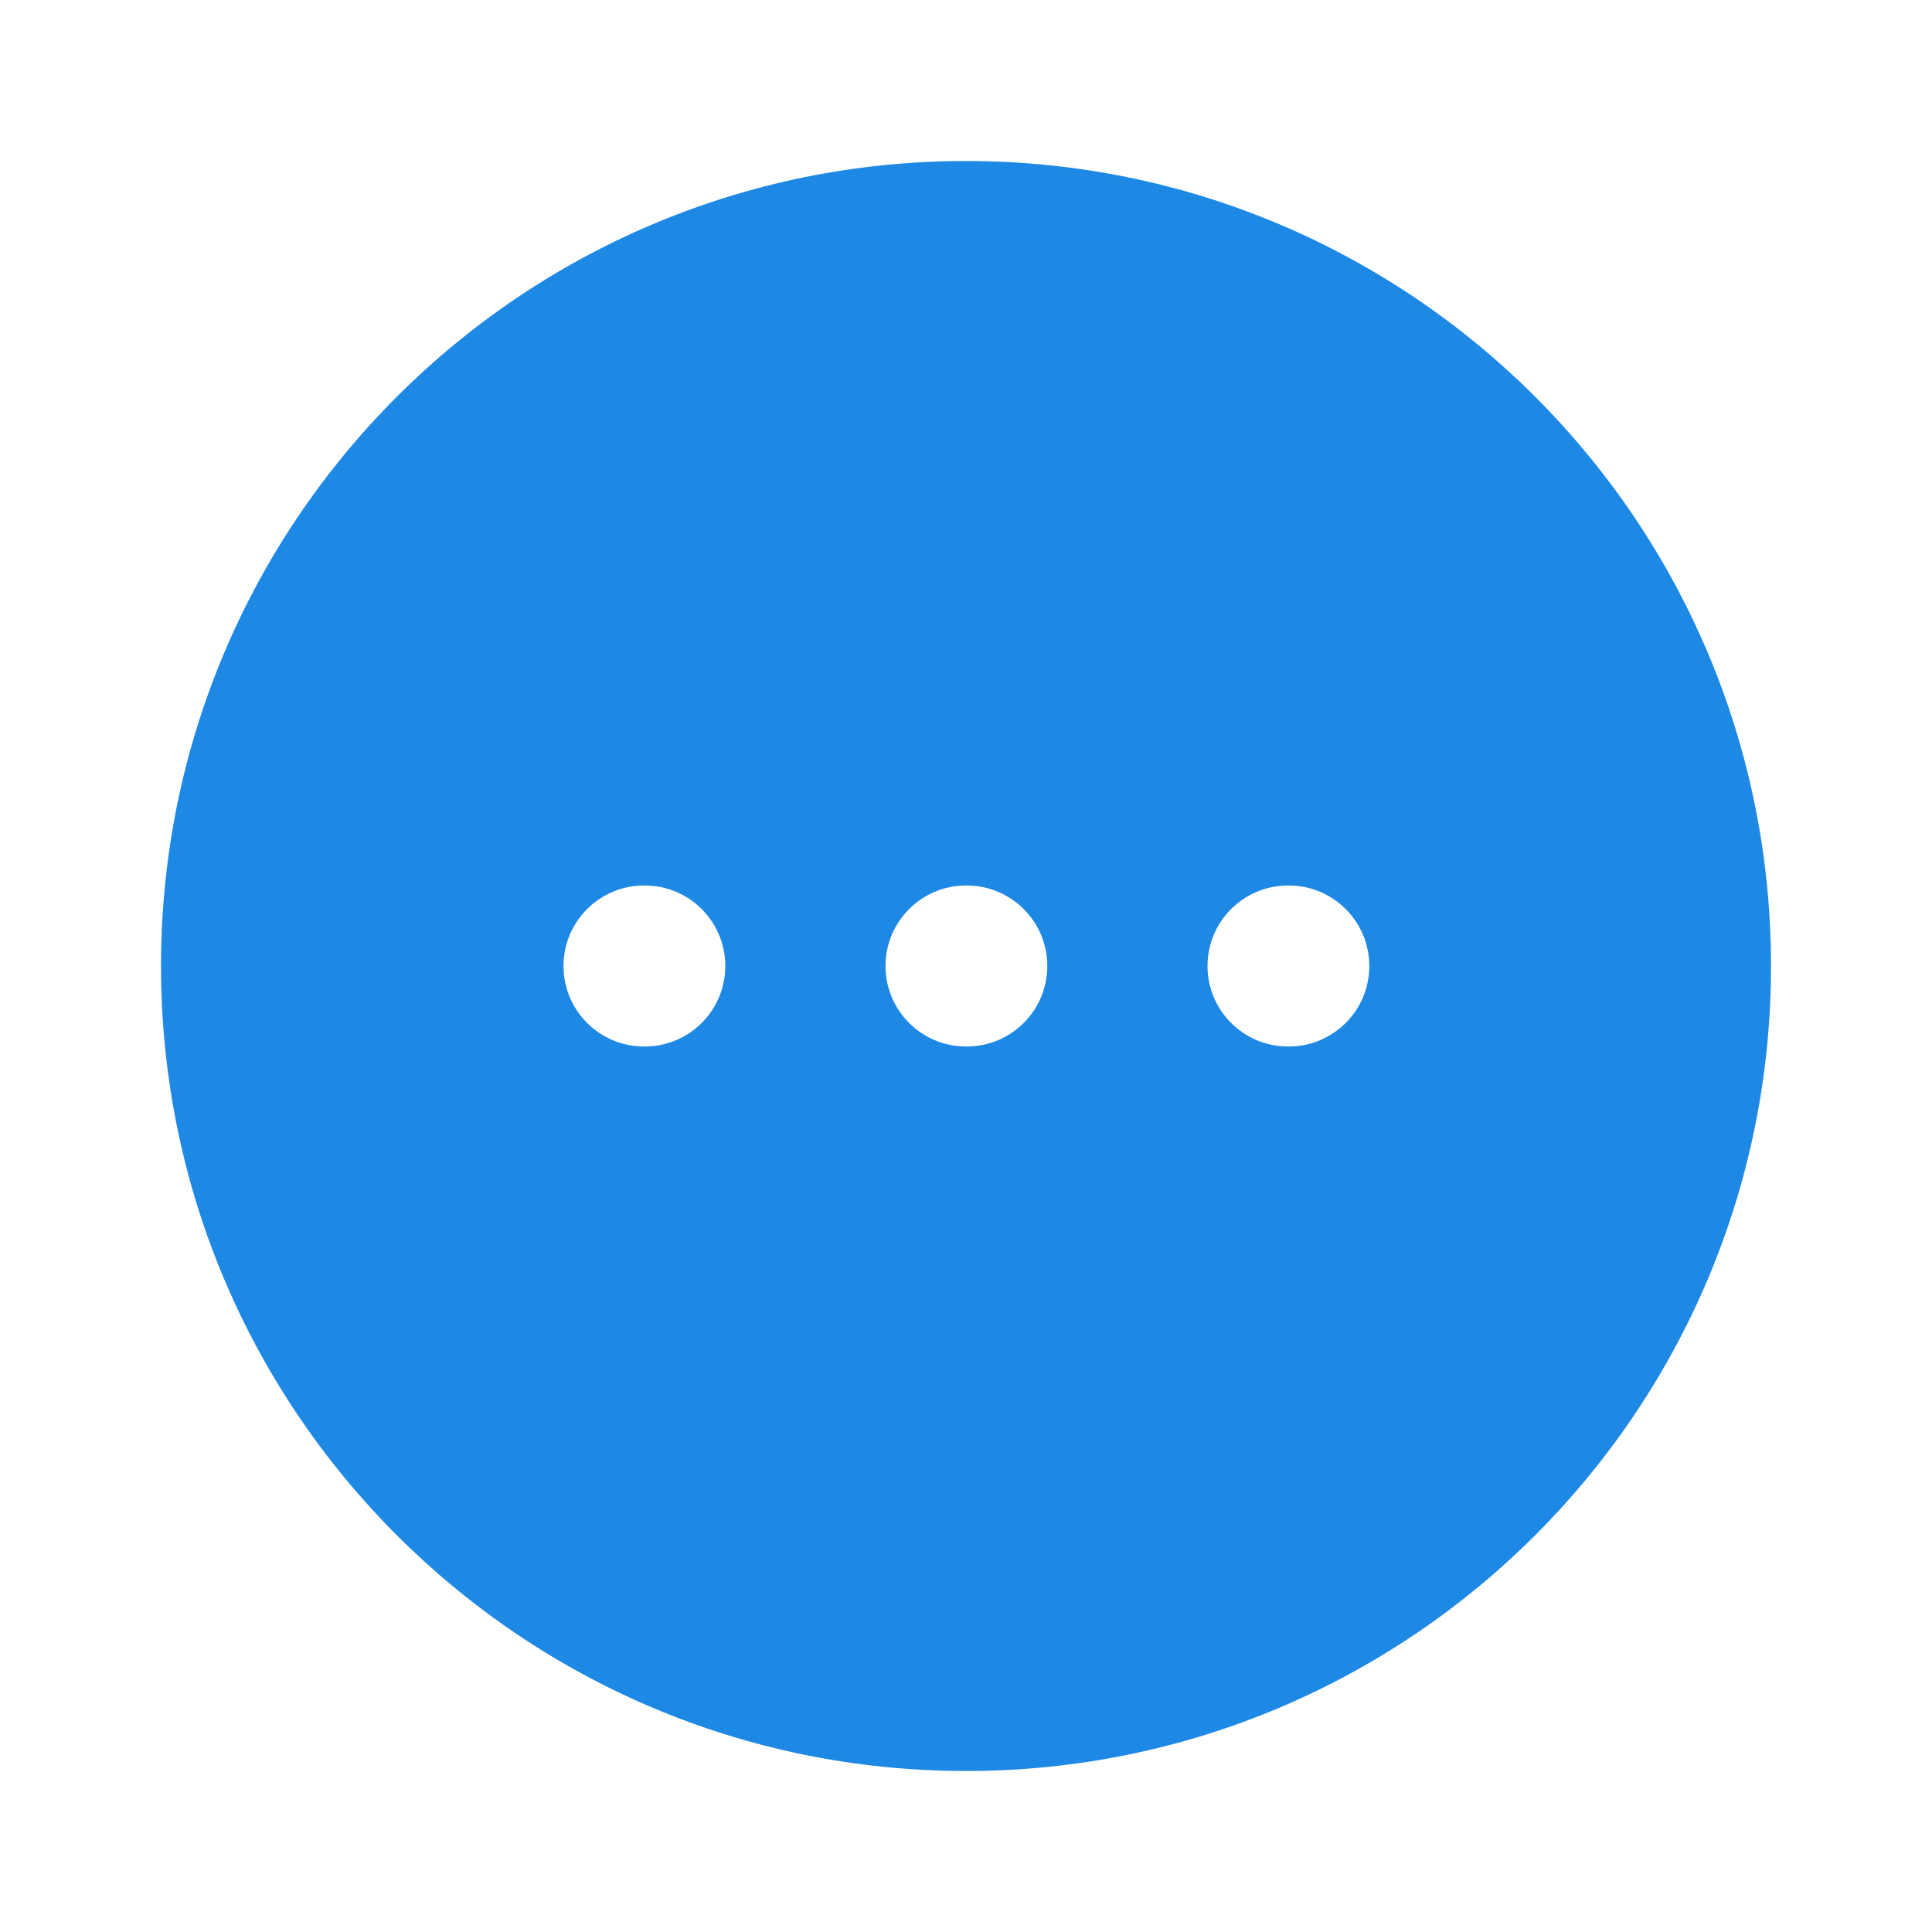
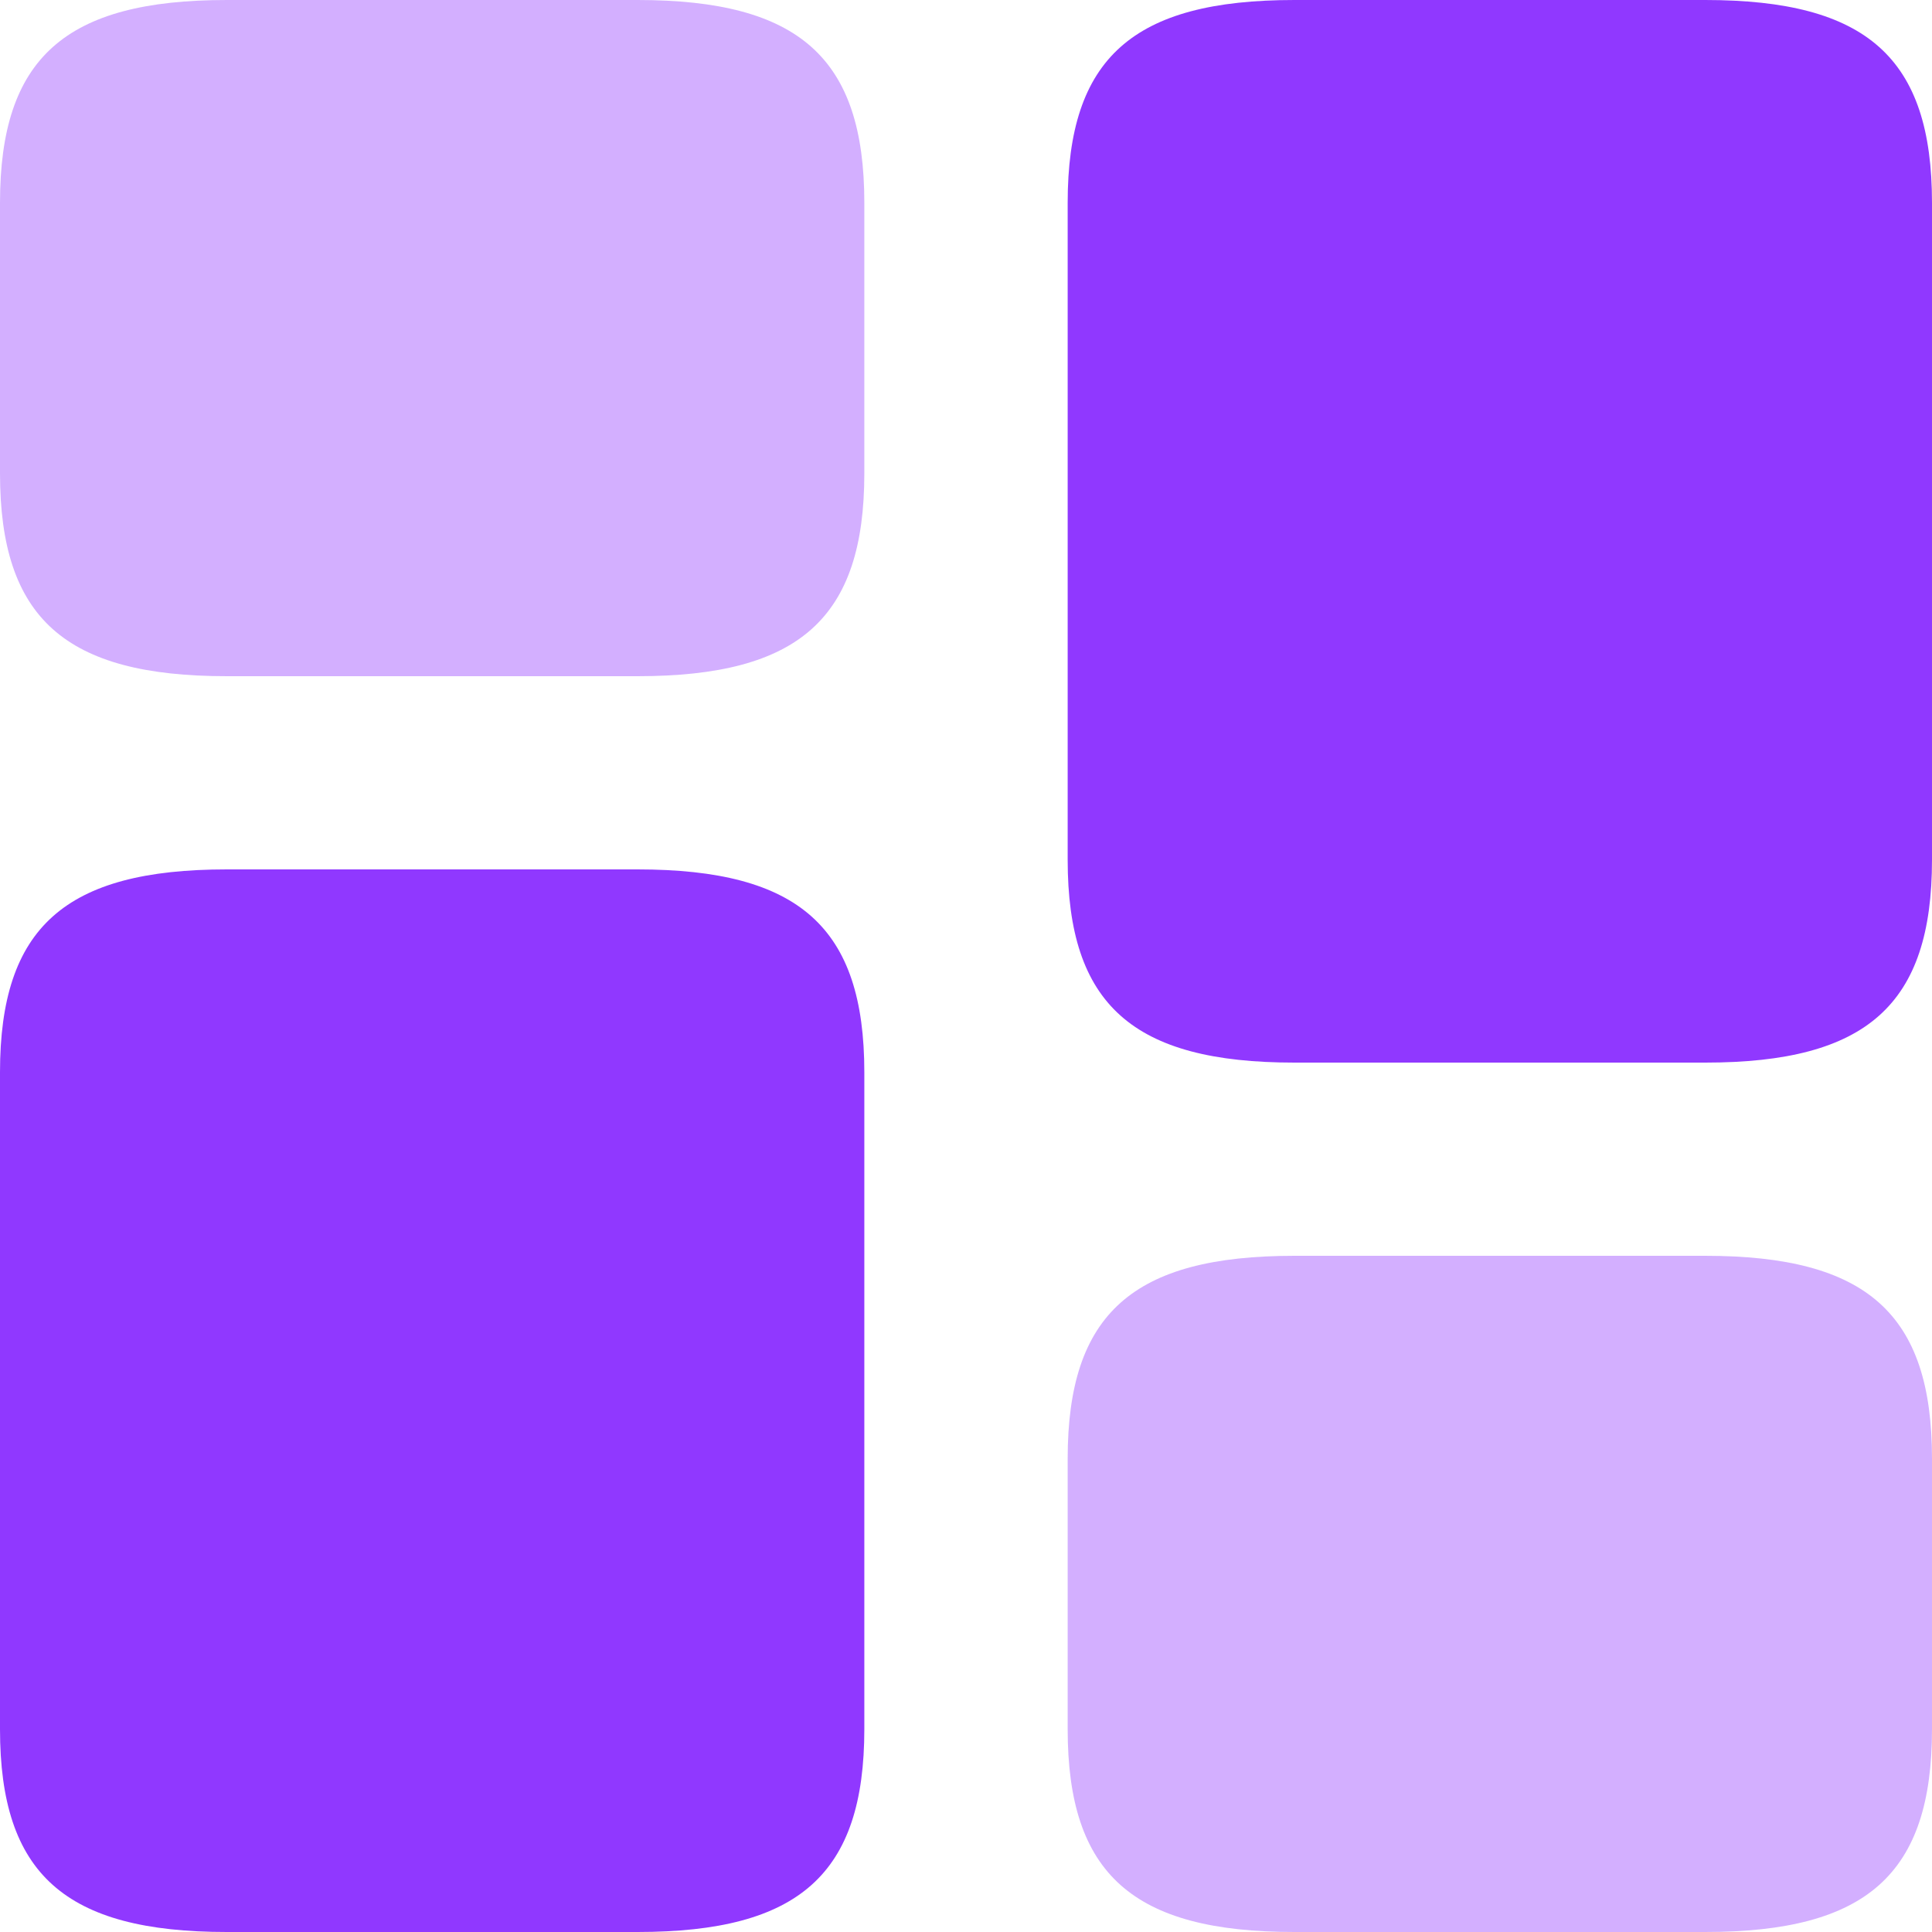
- <svg xmlns="http://www.w3.org/2000/svg" width="800px" height="800px" viewBox="0 0 24 24" fill="none" stroke="1E88E5FF">
-   <g id="SVGRepo_bgCarrier" stroke-width="0" />
-   <g id="SVGRepo_tracerCarrier" stroke-linecap="round" stroke-linejoin="round" />
-   <g id="SVGRepo_iconCarrier">
-     <rect width="24" height="24" />
-     <path fill-rule="evenodd" clip-rule="evenodd" d="M7 12C7 11.448 7.448 11 8 11H8.01C8.562 11 9.01 11.448 9.01 12C9.01 12.552 8.562 13 8.01 13H8C7.448 13 7 12.552 7 12ZM11 12C11 11.448 11.448 11 12 11H12.01C12.562 11 13.01 11.448 13.01 12C13.01 12.552 12.562 13 12.01 13H12C11.448 13 11 12.552 11 12ZM16 11C15.448 11 15 11.448 15 12C15 12.552 15.448 13 16 13H16.01C16.562 13 17.01 12.552 17.01 12C17.01 11.448 16.562 11 16.01 11H16ZM2 12C2 6.477 6.477 2 12 2C17.523 2 22 6.477 22 12C22 17.523 17.523 22 12 22C6.477 22 2 17.523 2 12Z" fill="#1E88E5FF" />
-   </g>
+ <svg xmlns="http://www.w3.org/2000/svg" width="32" height="32" viewBox="0 0 32 32" fill="none">
+   <path d="M32 14.24V3.36C32 0.96 30.922 0 28.244 0H21.44C18.762 0 17.684 0.96 17.684 3.36V14.24C17.684 16.64 18.762 17.6 21.44 17.6H28.244C30.922 17.6 32 16.64 32 14.24ZM14.316 17.76V28.64C14.316 31.04 13.238 32 10.56 32H3.756C1.078 32 0 31.04 0 28.64V17.76C0 15.36 1.078 14.4 3.756 14.4H10.56C13.238 14.4 14.316 15.36 14.316 17.76Z" fill="#9038FF" />
+   <path opacity="0.4" d="M32 28.64V24.16C32 21.76 30.922 20.8 28.244 20.8H21.44C18.762 20.8 17.684 21.76 17.684 24.16V28.64C17.684 31.04 18.762 32 21.44 32H28.244C30.922 32 32 31.04 32 28.64ZM14.316 7.84V3.36C14.316 0.96 13.238 0 10.56 0H3.756C1.078 0 0 0.96 0 3.36V7.84C0 10.24 1.078 11.2 3.756 11.2H10.56C13.238 11.2 14.316 10.24 14.316 7.84Z" fill="#9038FF" />
</svg>
